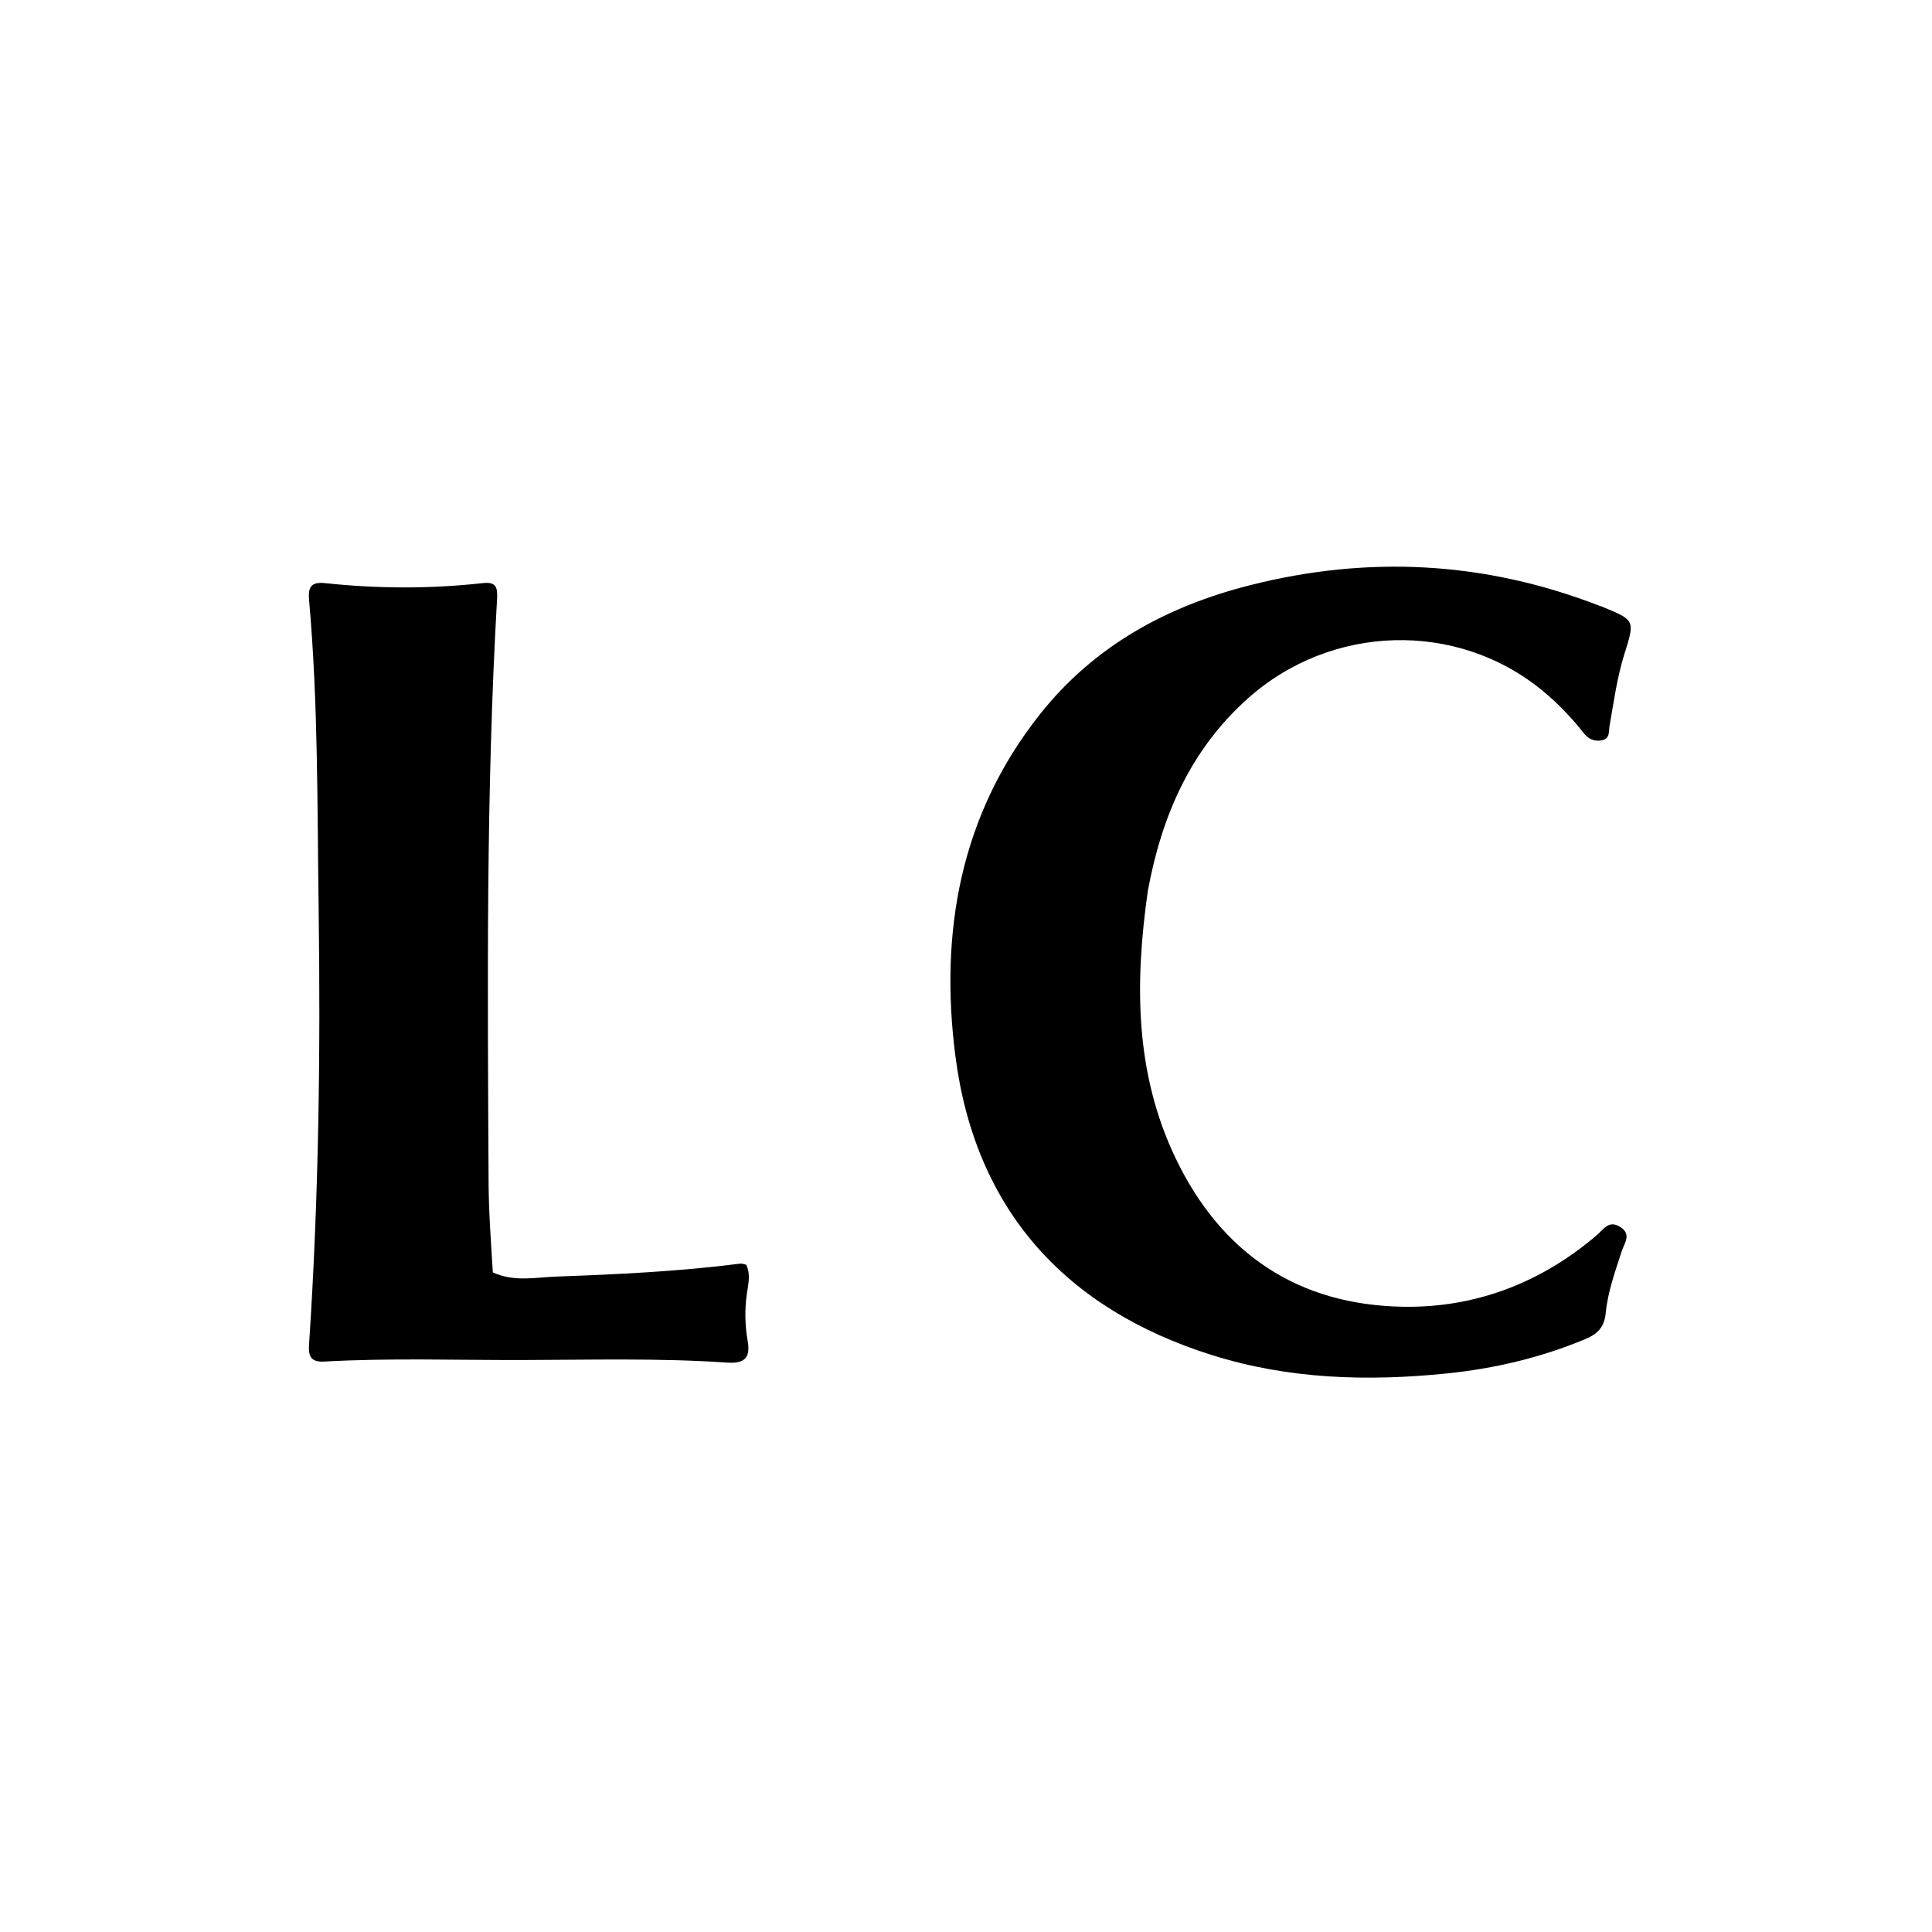
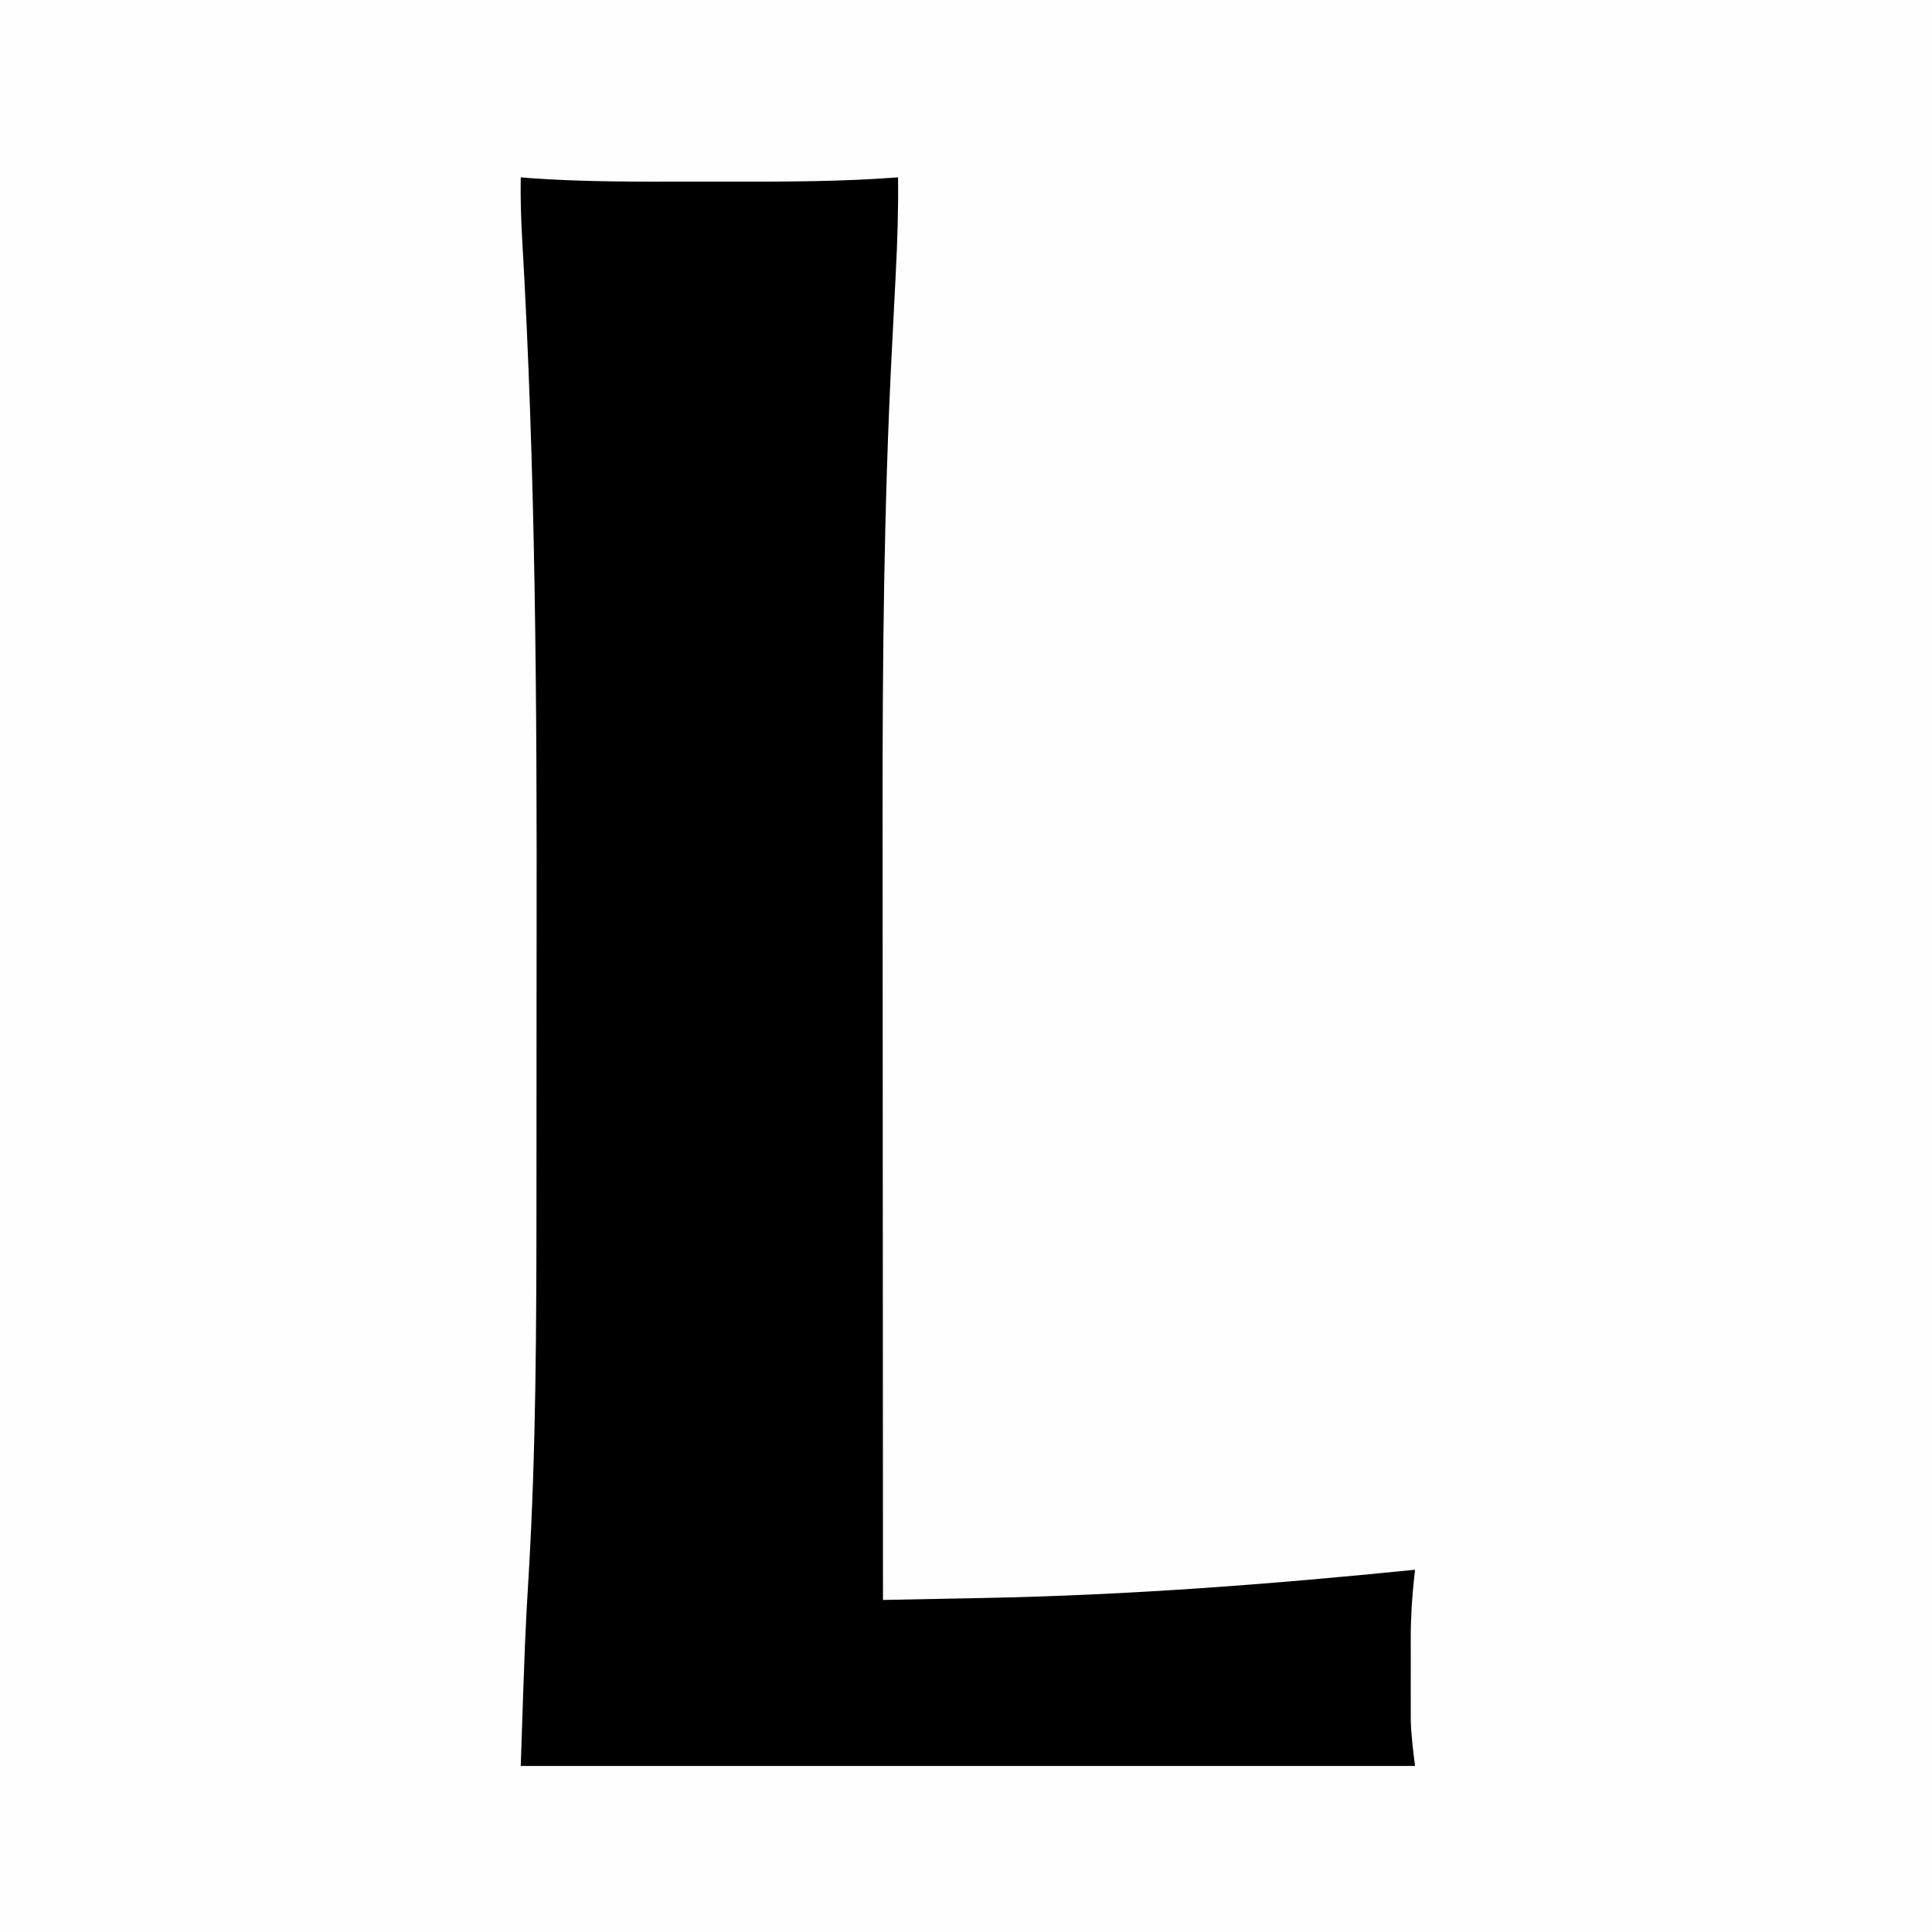
- <svg xmlns="http://www.w3.org/2000/svg" version="1.1" id="Layer_1" x="0px" y="0px" width="100%" viewBox="0 0 512 512" enable-background="new 0 0 512 512" xml:space="preserve">
-   <path fill="#000000" opacity="1" stroke="none" d=" M304.19,236.075   C300.7,260.58 300.734,284.304 311.517,306.871   C323.658,332.279 344.063,345.886 371.999,346.305   C391.137,346.592 408.568,339.887 423.324,327.187   C425.006,325.738 426.323,323.347 429.221,325.062   C432.532,327.021 430.483,329.404 429.772,331.595   C428.024,336.981 426.073,342.366 425.529,347.99   C425.161,351.785 423.313,353.542 420.127,354.872   C408.355,359.787 396.078,362.684 383.441,363.976   C362.401,366.127 341.474,365.505 321.156,359.105   C282.155,346.82 258.426,320.489 253.187,279.853   C248.981,247.229 254.394,216.015 275.6,189.285   C289.935,171.215 309.067,160.725 331.157,155.115   C362.595,147.13 393.456,148.755 423.741,160.483   C424.052,160.603 424.374,160.693 424.682,160.82   C433.28,164.366 433.306,164.375 430.501,173.265   C428.54,179.477 427.69,185.907 426.559,192.287   C426.294,193.779 426.769,195.834 424.373,196.224   C422.341,196.555 420.853,195.76 419.616,194.181   C416.421,190.103 412.836,186.387 408.842,183.089   C386.166,164.369 352.724,165.29 330.523,185.247   C315.484,198.765 307.872,216.169 304.19,236.075  z" />
-   <path fill="#000000" opacity="1" stroke="none" d=" M130.606,337.193   C136.246,339.796 141.893,338.504 147.451,338.304   C163.742,337.719 180.026,336.939 196.216,334.869   C196.677,334.81 197.176,335.048 197.752,335.166   C199.018,337.737 198.263,340.428 197.913,342.972   C197.336,347.158 197.415,351.287 198.147,355.397   C198.941,359.858 197.243,361.413 192.776,361.107   C174.647,359.866 156.484,360.38 138.336,360.425   C120.854,360.468 103.363,359.847 85.893,360.832   C82.179,361.041 81.712,359.159 81.905,356.259   C84.463,317.694 84.977,279.065 84.439,240.451   C84.062,213.334 84.321,186.169 81.916,159.107   C81.623,155.815 82.23,154.117 86.146,154.536   C100.088,156.028 114.059,156.073 128.005,154.526   C131.336,154.156 131.911,155.551 131.738,158.551   C128.768,210.118 129.22,261.74 129.481,313.355   C129.52,321.173 130.103,328.987 130.606,337.193  z" />
+ <svg xmlns="http://www.w3.org/2000/svg" version="1.1" width="512" height="512">
+   <path d="M0 0 C168.96 0 337.92 0 512 0 C512 168.96 512 337.92 512 512 C343.04 512 174.08 512 0 512 C0 343.04 0 174.08 0 0 Z " fill="#FEFEFE" transform="translate(0,0)" />
+   <path d="M0 0 C0.851 0.071 1.702 0.141 2.578 0.214 C16.728 1.224 30.887 1.153 45.065 1.13 C48.703 1.125 52.341 1.128 55.979 1.134 C70.675 1.153 85.338 1.125 100 0 C100.087 8.539 99.826 17.021 99.379 25.547 C99.281 27.517 99.182 29.487 99.084 31.456 C98.847 36.213 98.603 40.969 98.357 45.725 C96.232 87.099 95.853 128.426 95.896 169.85 C95.904 177.052 95.905 184.254 95.906 191.456 C95.908 204.289 95.915 217.123 95.925 229.956 C95.934 242.39 95.941 254.825 95.945 267.259 C95.945 268.417 95.945 268.417 95.946 269.598 C95.947 273.473 95.948 277.348 95.95 281.223 C95.96 313.149 95.978 345.074 96 377 C102.626 376.874 109.252 376.745 115.878 376.614 C118.123 376.57 120.368 376.527 122.613 376.484 C160.958 375.753 198.84 372.846 237 369 C236.894 369.941 236.894 369.941 236.786 370.902 C236.204 376.332 235.851 381.673 235.867 387.133 C235.866 387.854 235.865 388.576 235.864 389.319 C235.864 390.827 235.865 392.334 235.87 393.841 C235.875 396.127 235.87 398.413 235.863 400.699 C235.864 402.177 235.865 403.655 235.867 405.133 C235.869 407.111 235.869 407.111 235.871 409.129 C236.003 413.102 236.507 417.056 237 421 C158.79 421 80.58 421 0 421 C1.159 386.229 1.159 386.229 2.125 369.957 C4.062 336.947 4.163 303.856 4.167 270.8 C4.168 267.665 4.17 264.53 4.173 261.394 C4.182 250.323 4.186 239.251 4.185 228.179 C4.185 219.19 4.192 210.2 4.206 201.21 C4.3 139.445 3.954 77.806 0.367 16.125 C0.065 10.737 -0.084 5.396 0 0 Z " fill="#000000" transform="translate(138,47)" />
</svg>
